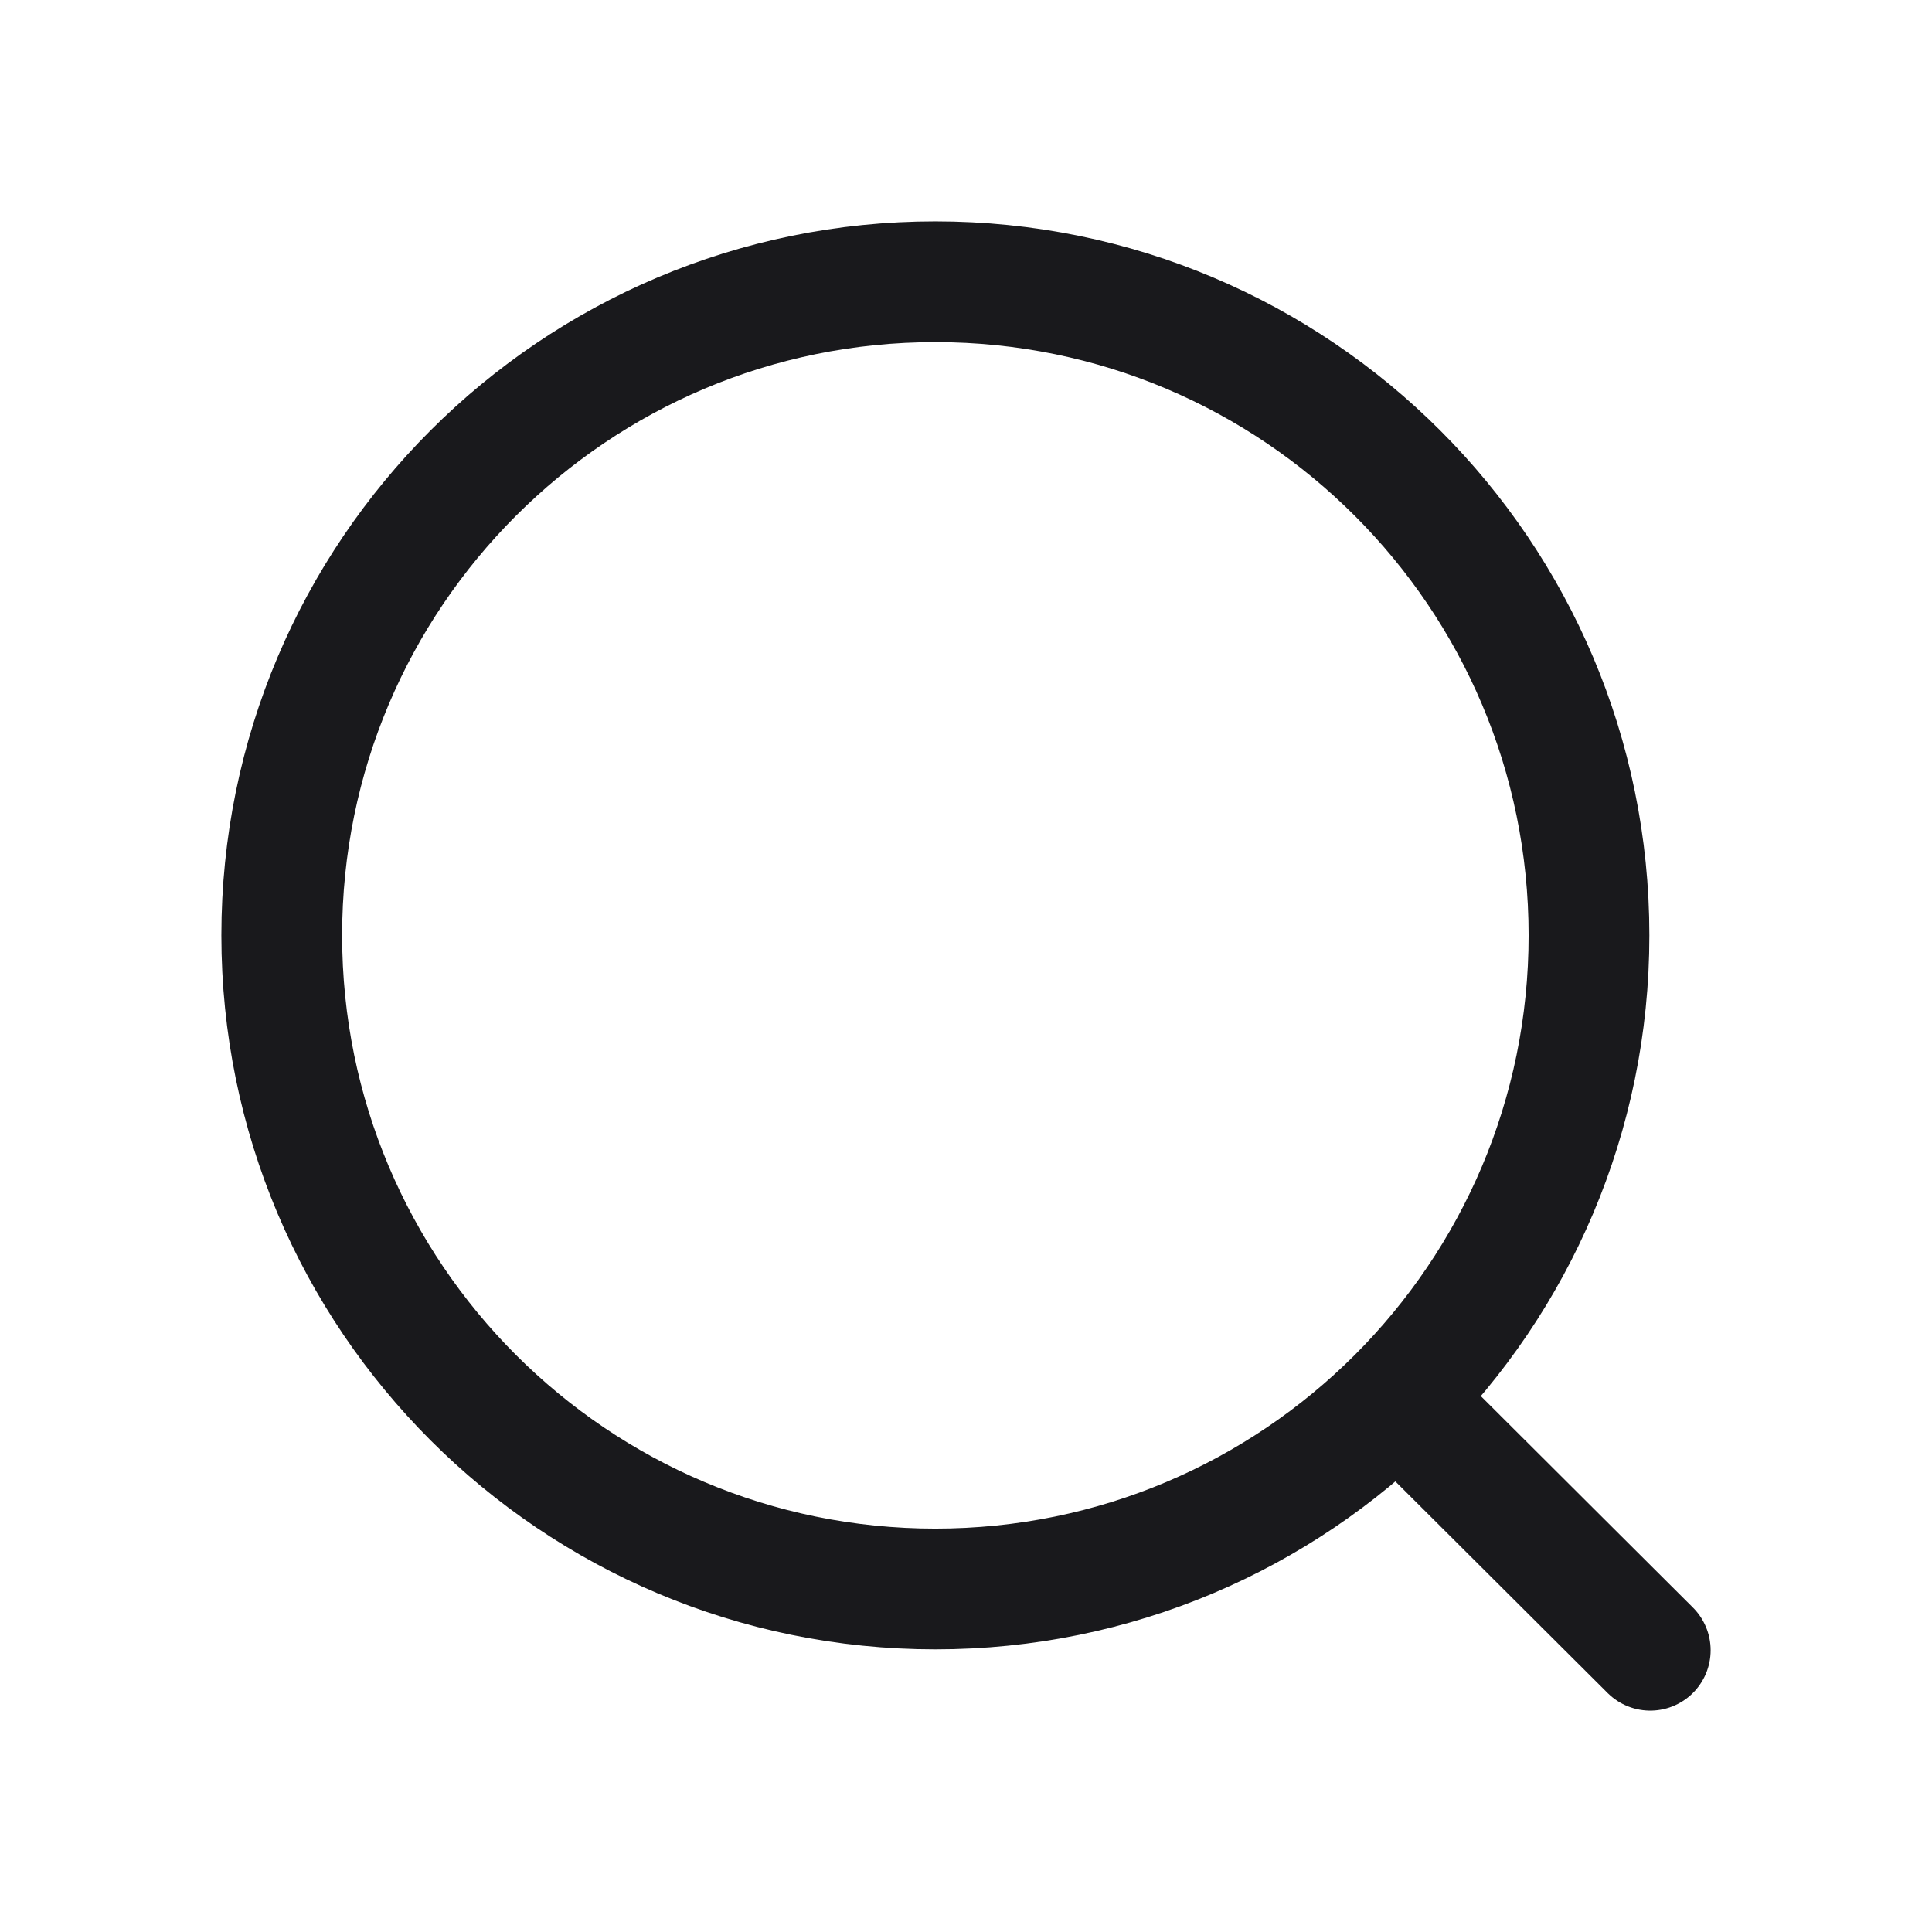
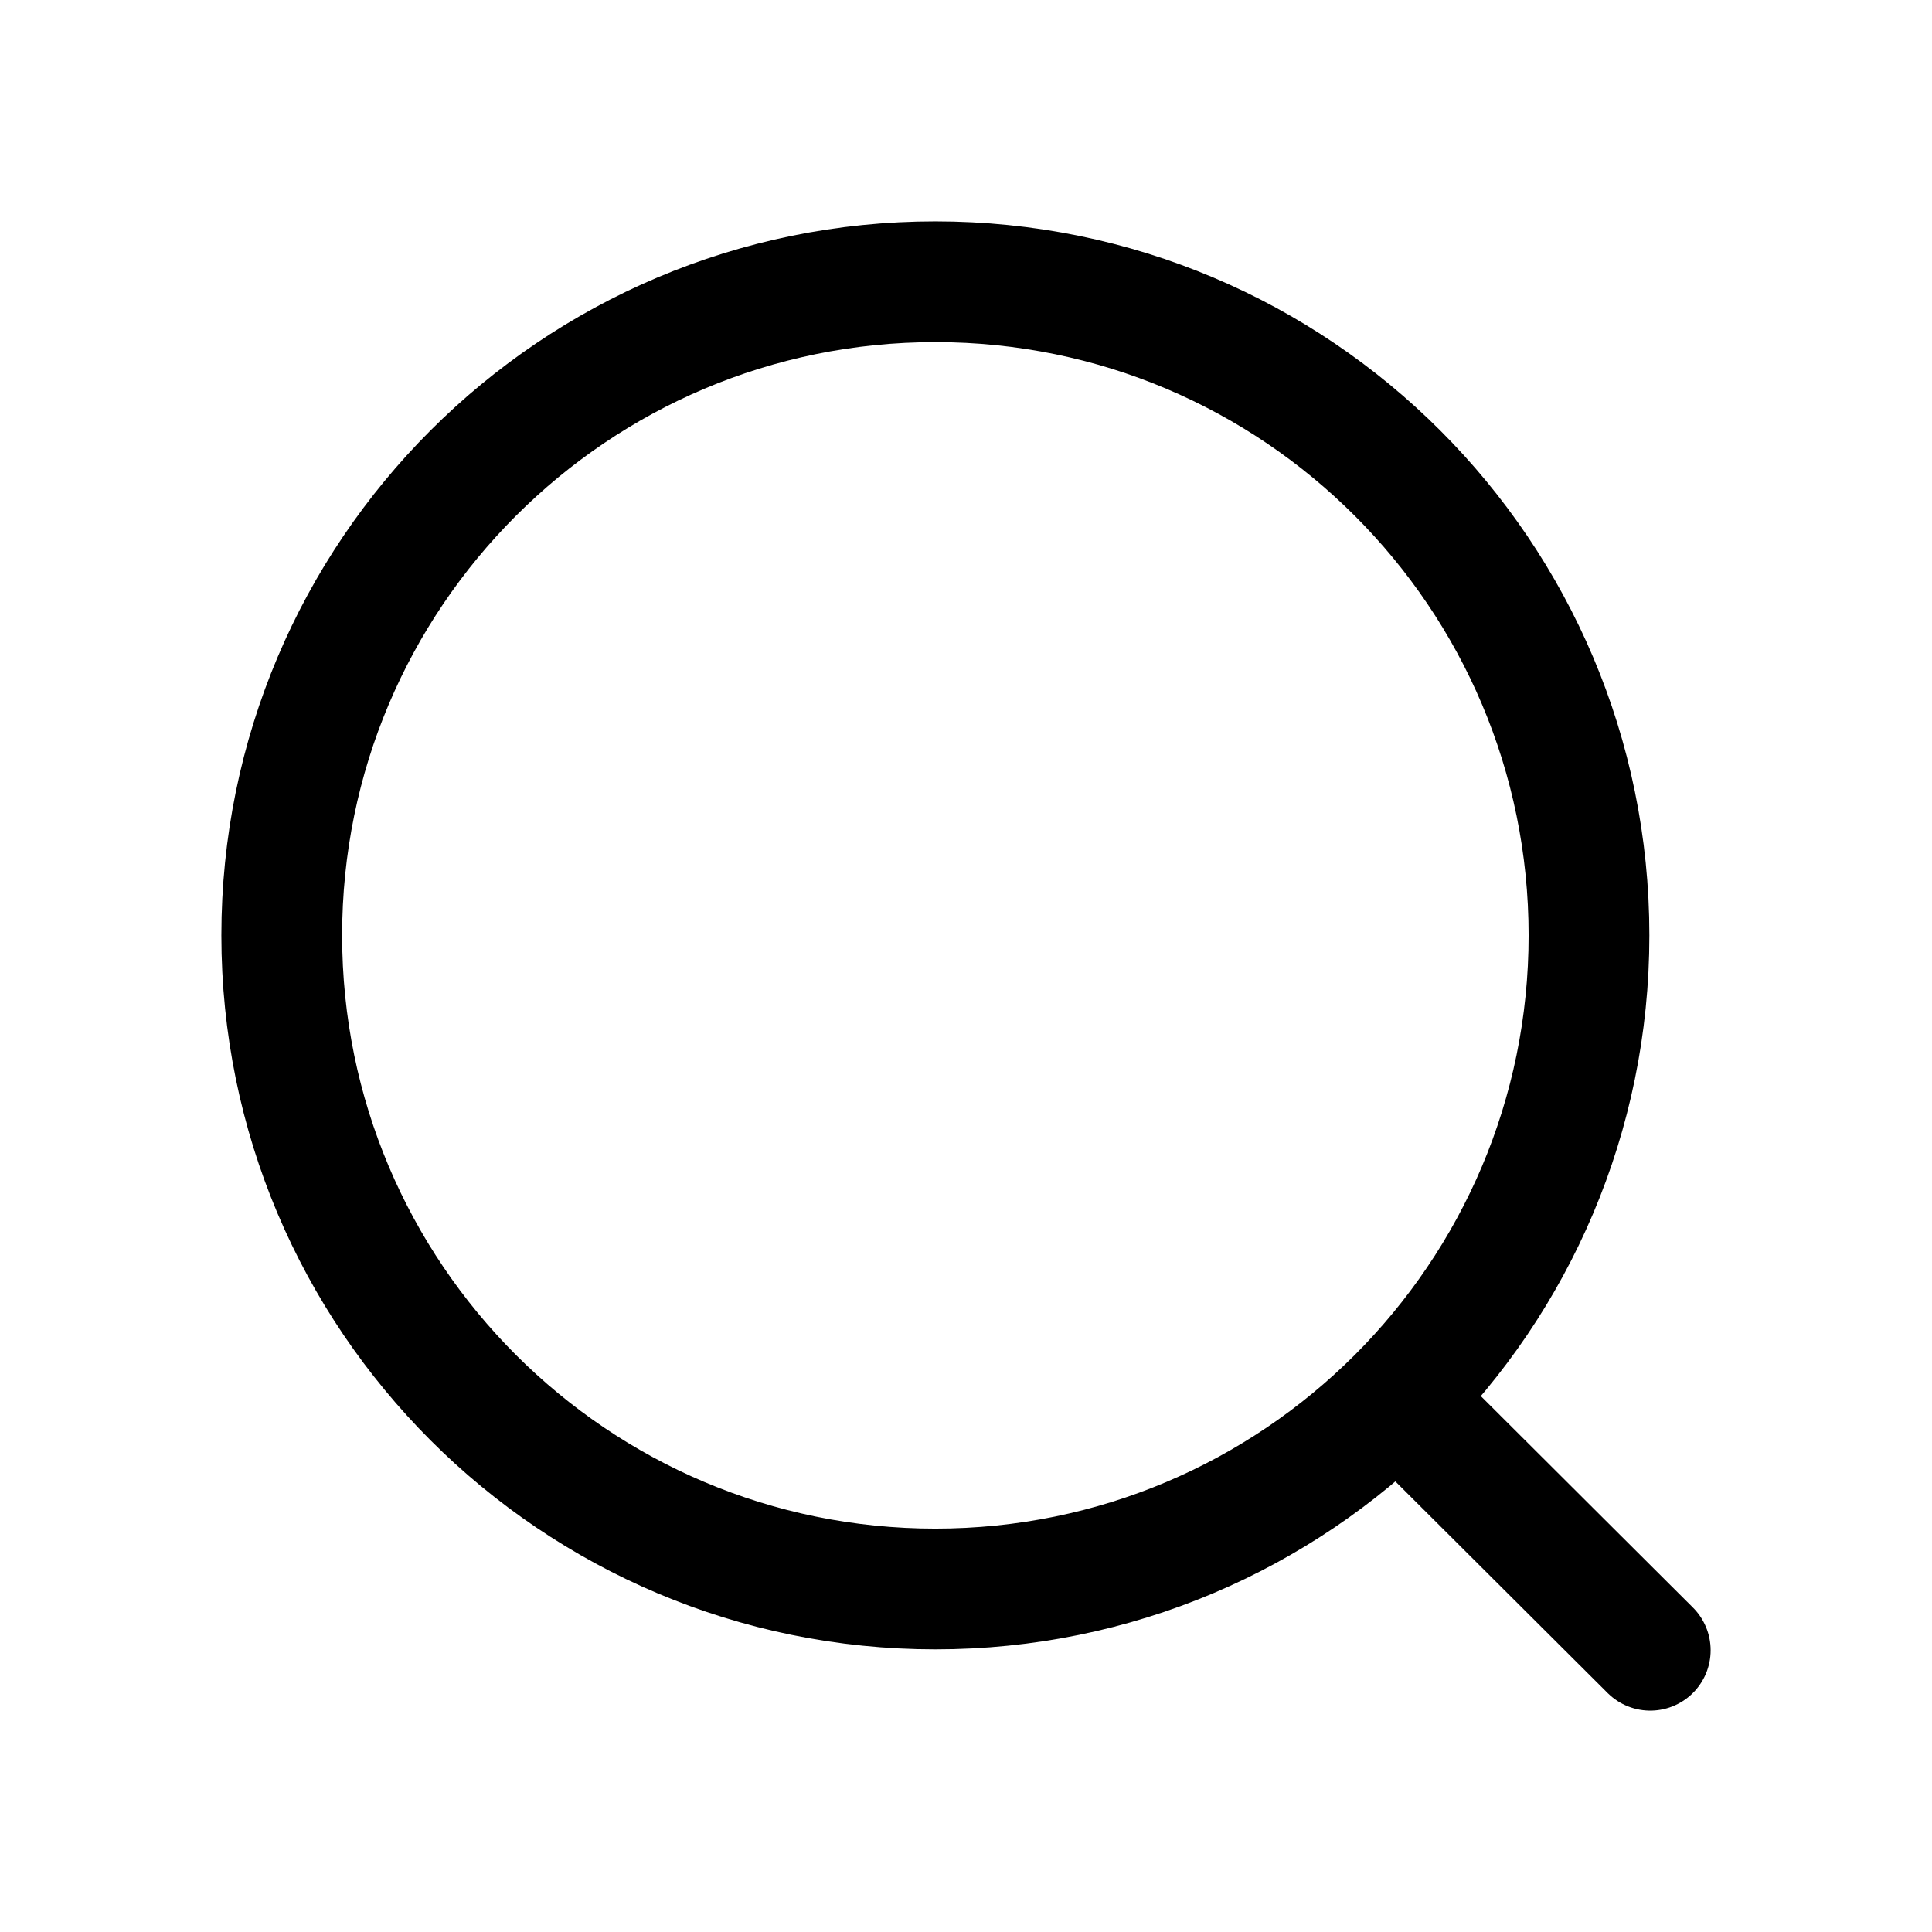
<svg xmlns="http://www.w3.org/2000/svg" width="24" height="24" viewBox="0 0 24 24" fill="none">
-   <path d="M17.356 17.366C18.828 15.896 19.739 13.864 19.739 11.619C19.739 7.135 16.104 3.5 11.619 3.5C7.135 3.5 3.5 7.135 3.5 11.619C3.5 16.104 7.135 19.739 11.619 19.739C13.859 19.739 15.887 18.832 17.356 17.366ZM17.356 17.366L20.5 20.5" stroke="#19191C" stroke-width="1.5" stroke-linecap="round" />
+   <path d="M17.356 17.366C18.828 15.896 19.739 13.864 19.739 11.619C19.739 7.135 16.104 3.5 11.619 3.5C7.135 3.5 3.5 7.135 3.5 11.619C3.5 16.104 7.135 19.739 11.619 19.739C13.859 19.739 15.887 18.832 17.356 17.366ZM17.356 17.366L20.5 20.5" stroke="currentColor" stroke-width="1.5" stroke-linecap="round" />
</svg>
